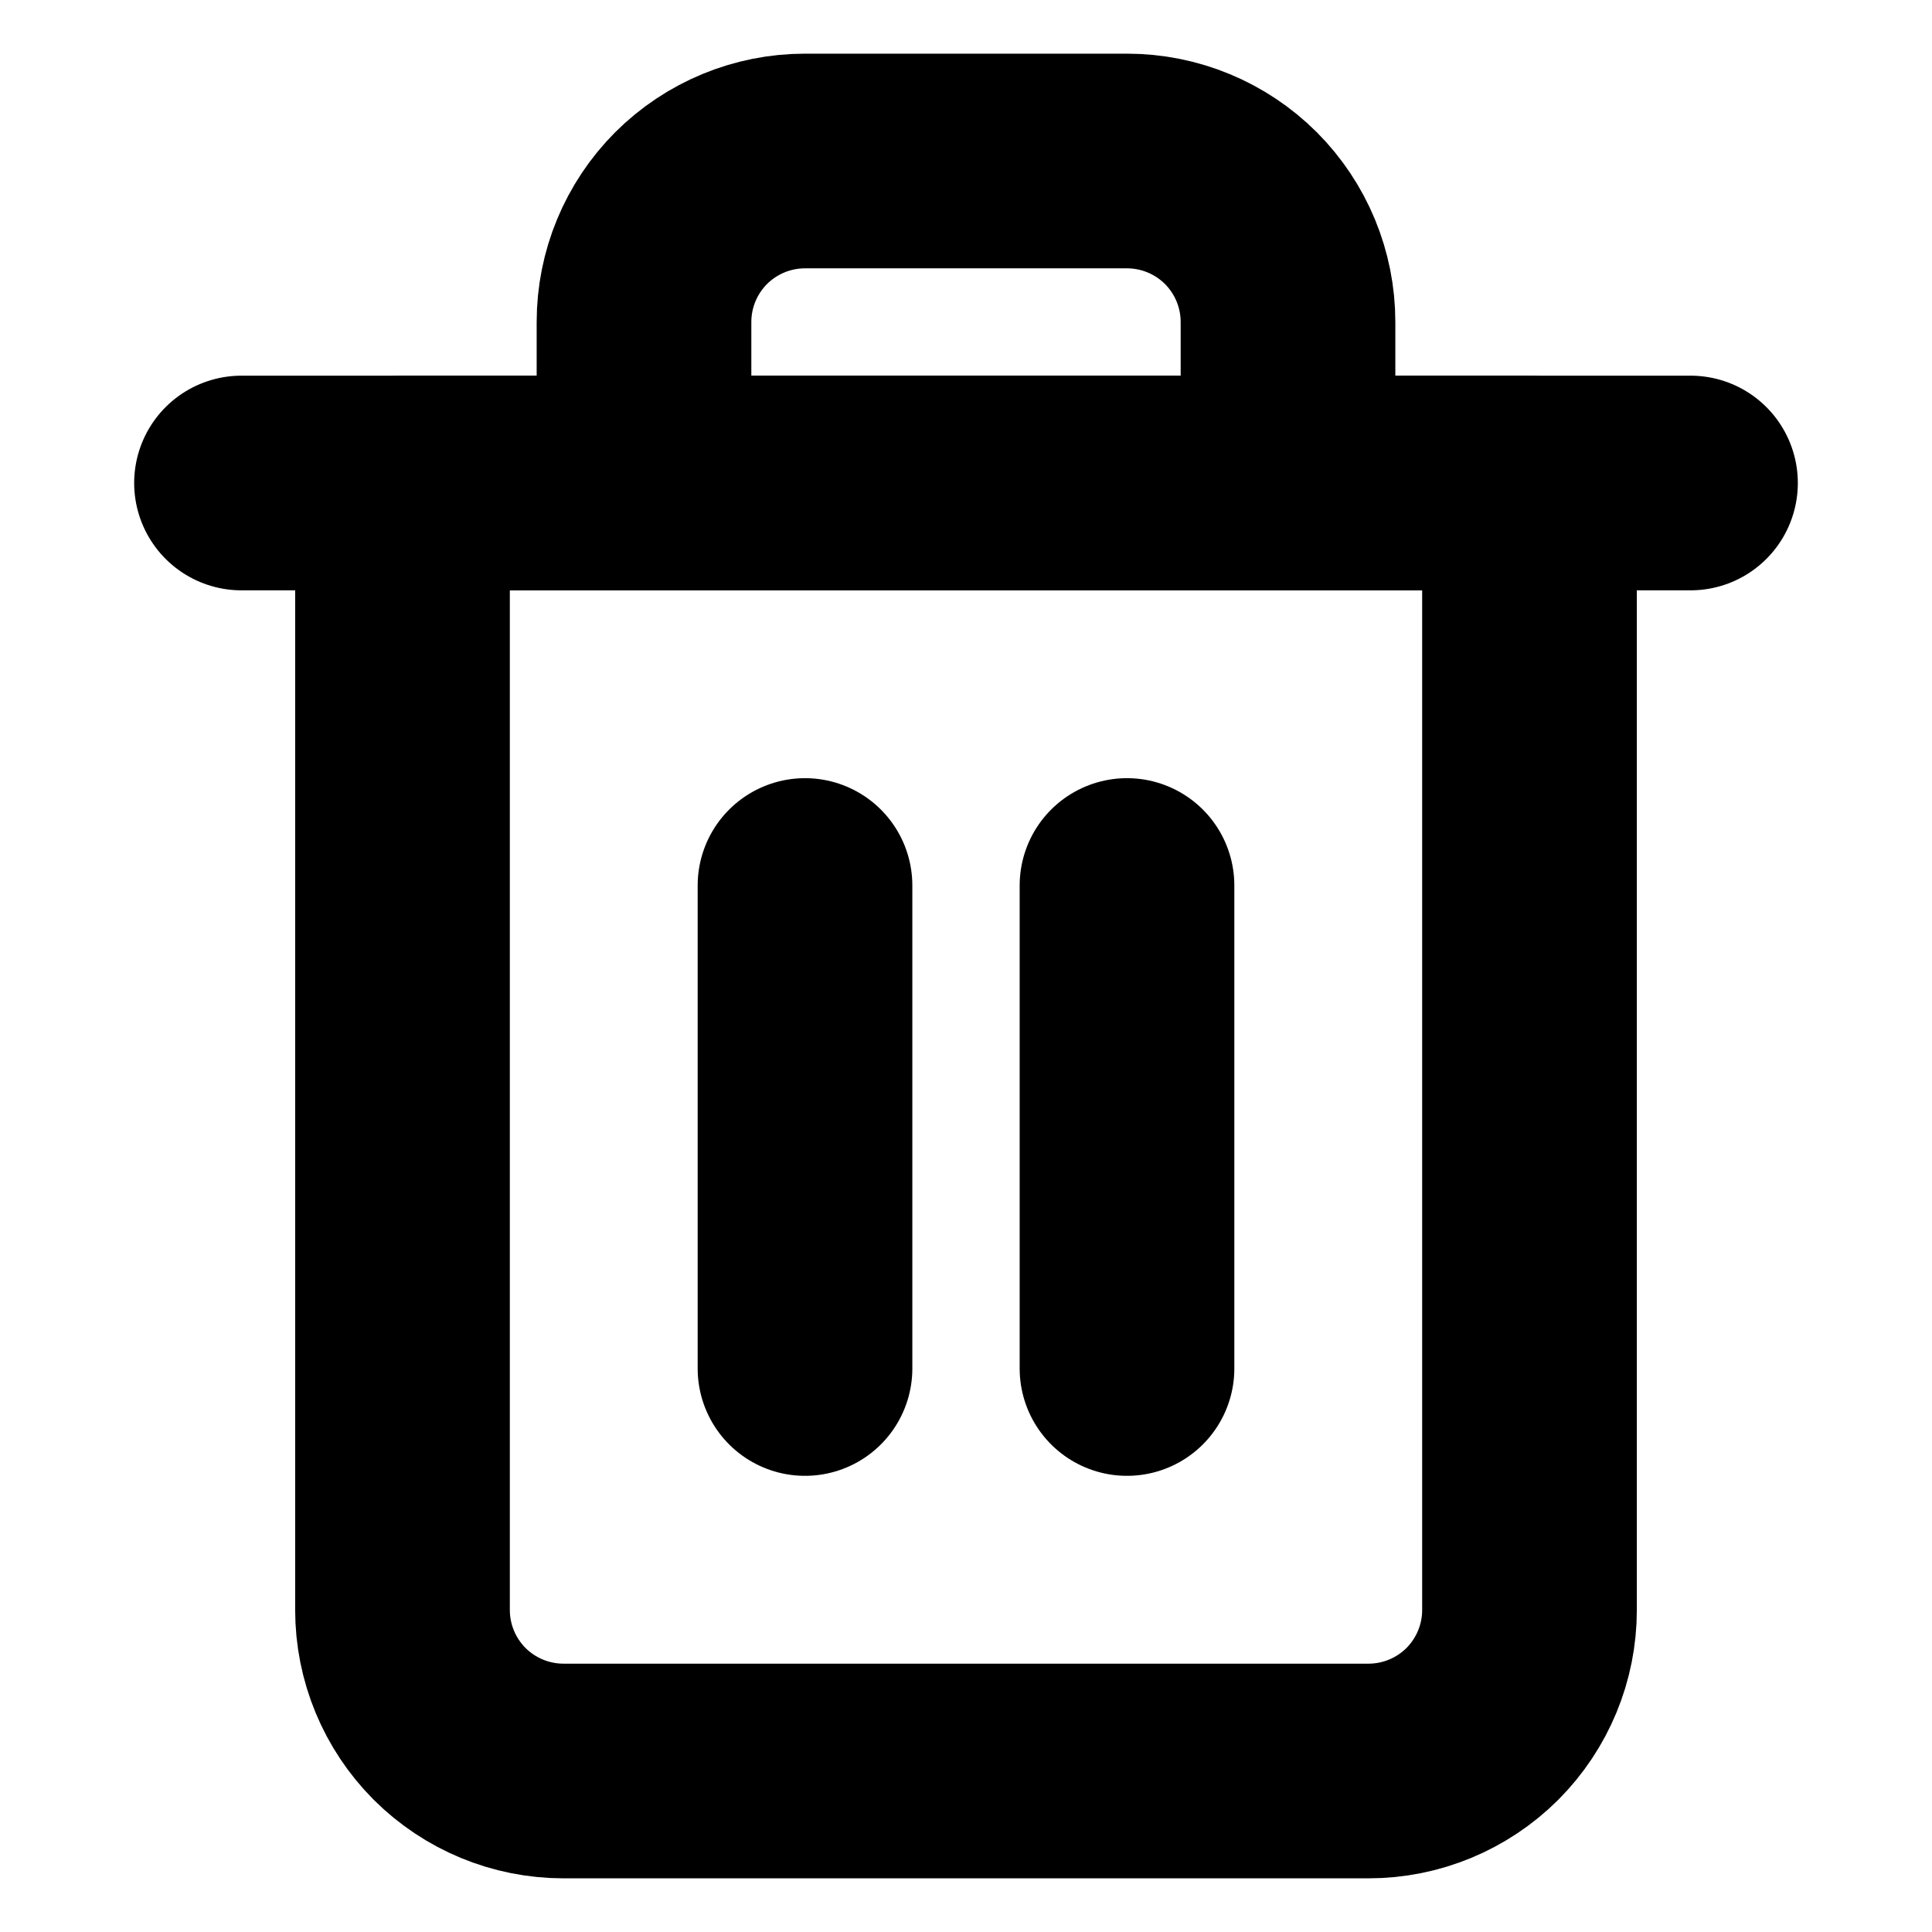
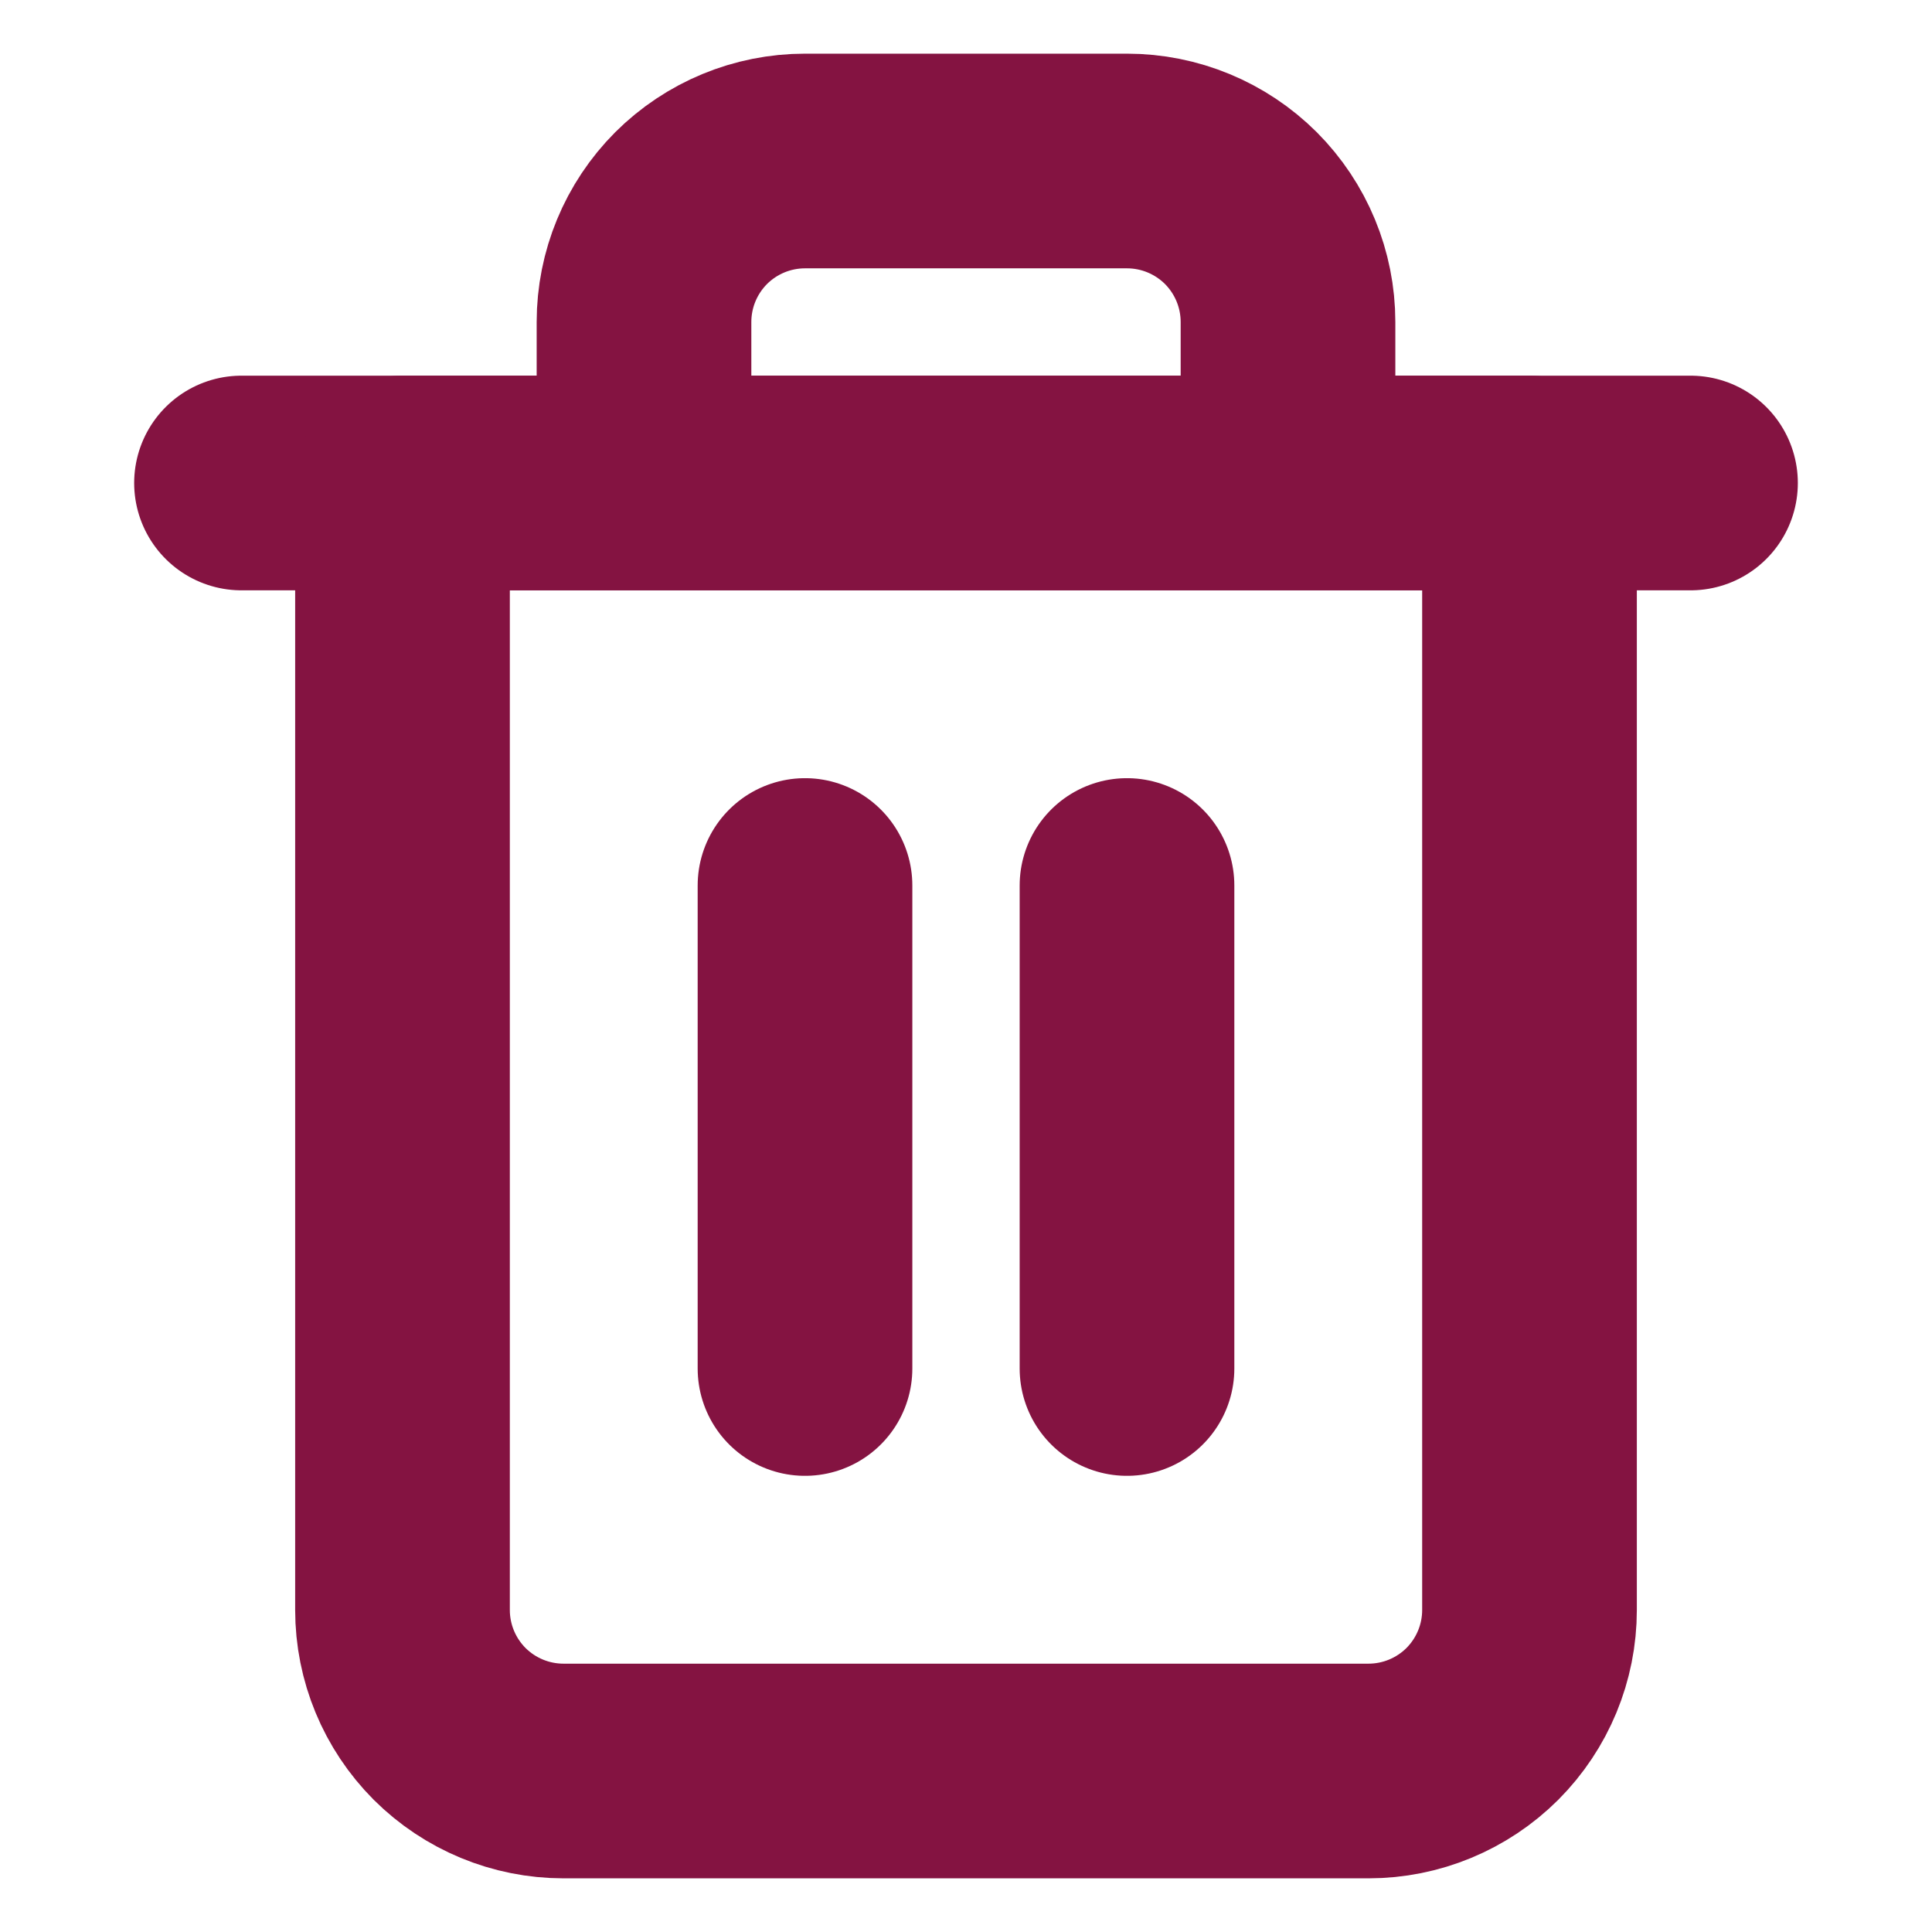
<svg xmlns="http://www.w3.org/2000/svg" width="18" height="18" viewBox="0 0 18 18" fill="none">
-   <path d="M2.25 4.5H3.75H15.75" stroke="black" stroke-width="2" stroke-linecap="round" stroke-linejoin="round" />
-   <path d="M6 4.5V3C6 2.602 6.158 2.221 6.439 1.939C6.721 1.658 7.102 1.5 7.5 1.5H10.5C10.898 1.5 11.279 1.658 11.561 1.939C11.842 2.221 12 2.602 12 3V4.5M14.25 4.5V15C14.25 15.398 14.092 15.779 13.811 16.061C13.529 16.342 13.148 16.5 12.75 16.5H5.25C4.852 16.5 4.471 16.342 4.189 16.061C3.908 15.779 3.75 15.398 3.75 15V4.5H14.25Z" stroke="black" stroke-width="2" stroke-linecap="round" stroke-linejoin="round" />
-   <path d="M7.5 8.25V12.75" stroke="black" stroke-width="2" stroke-linecap="round" stroke-linejoin="round" />
-   <path d="M10.5 8.25V12.75" stroke="black" stroke-width="2" stroke-linecap="round" stroke-linejoin="round" />
+   <path d="M2.25 4.5H3.75H15.75" stroke="#841341" stroke-width="2" stroke-linecap="round" stroke-linejoin="round" />
+   <path d="M6 4.5V3C6 2.602 6.158 2.221 6.439 1.939C6.721 1.658 7.102 1.5 7.5 1.5H10.5C10.898 1.5 11.279 1.658 11.561 1.939C11.842 2.221 12 2.602 12 3V4.5M14.25 4.5V15C14.25 15.398 14.092 15.779 13.811 16.061C13.529 16.342 13.148 16.5 12.75 16.5H5.25C4.852 16.5 4.471 16.342 4.189 16.061C3.908 15.779 3.75 15.398 3.75 15V4.5H14.25Z" stroke="#841341" stroke-width="2" stroke-linecap="round" stroke-linejoin="round" />
+   <path d="M7.5 8.25V12.75" stroke="#841341" stroke-width="2" stroke-linecap="round" stroke-linejoin="round" />
+   <path d="M10.5 8.25V12.75" stroke="#841341" stroke-width="2" stroke-linecap="round" stroke-linejoin="round" />
</svg>
